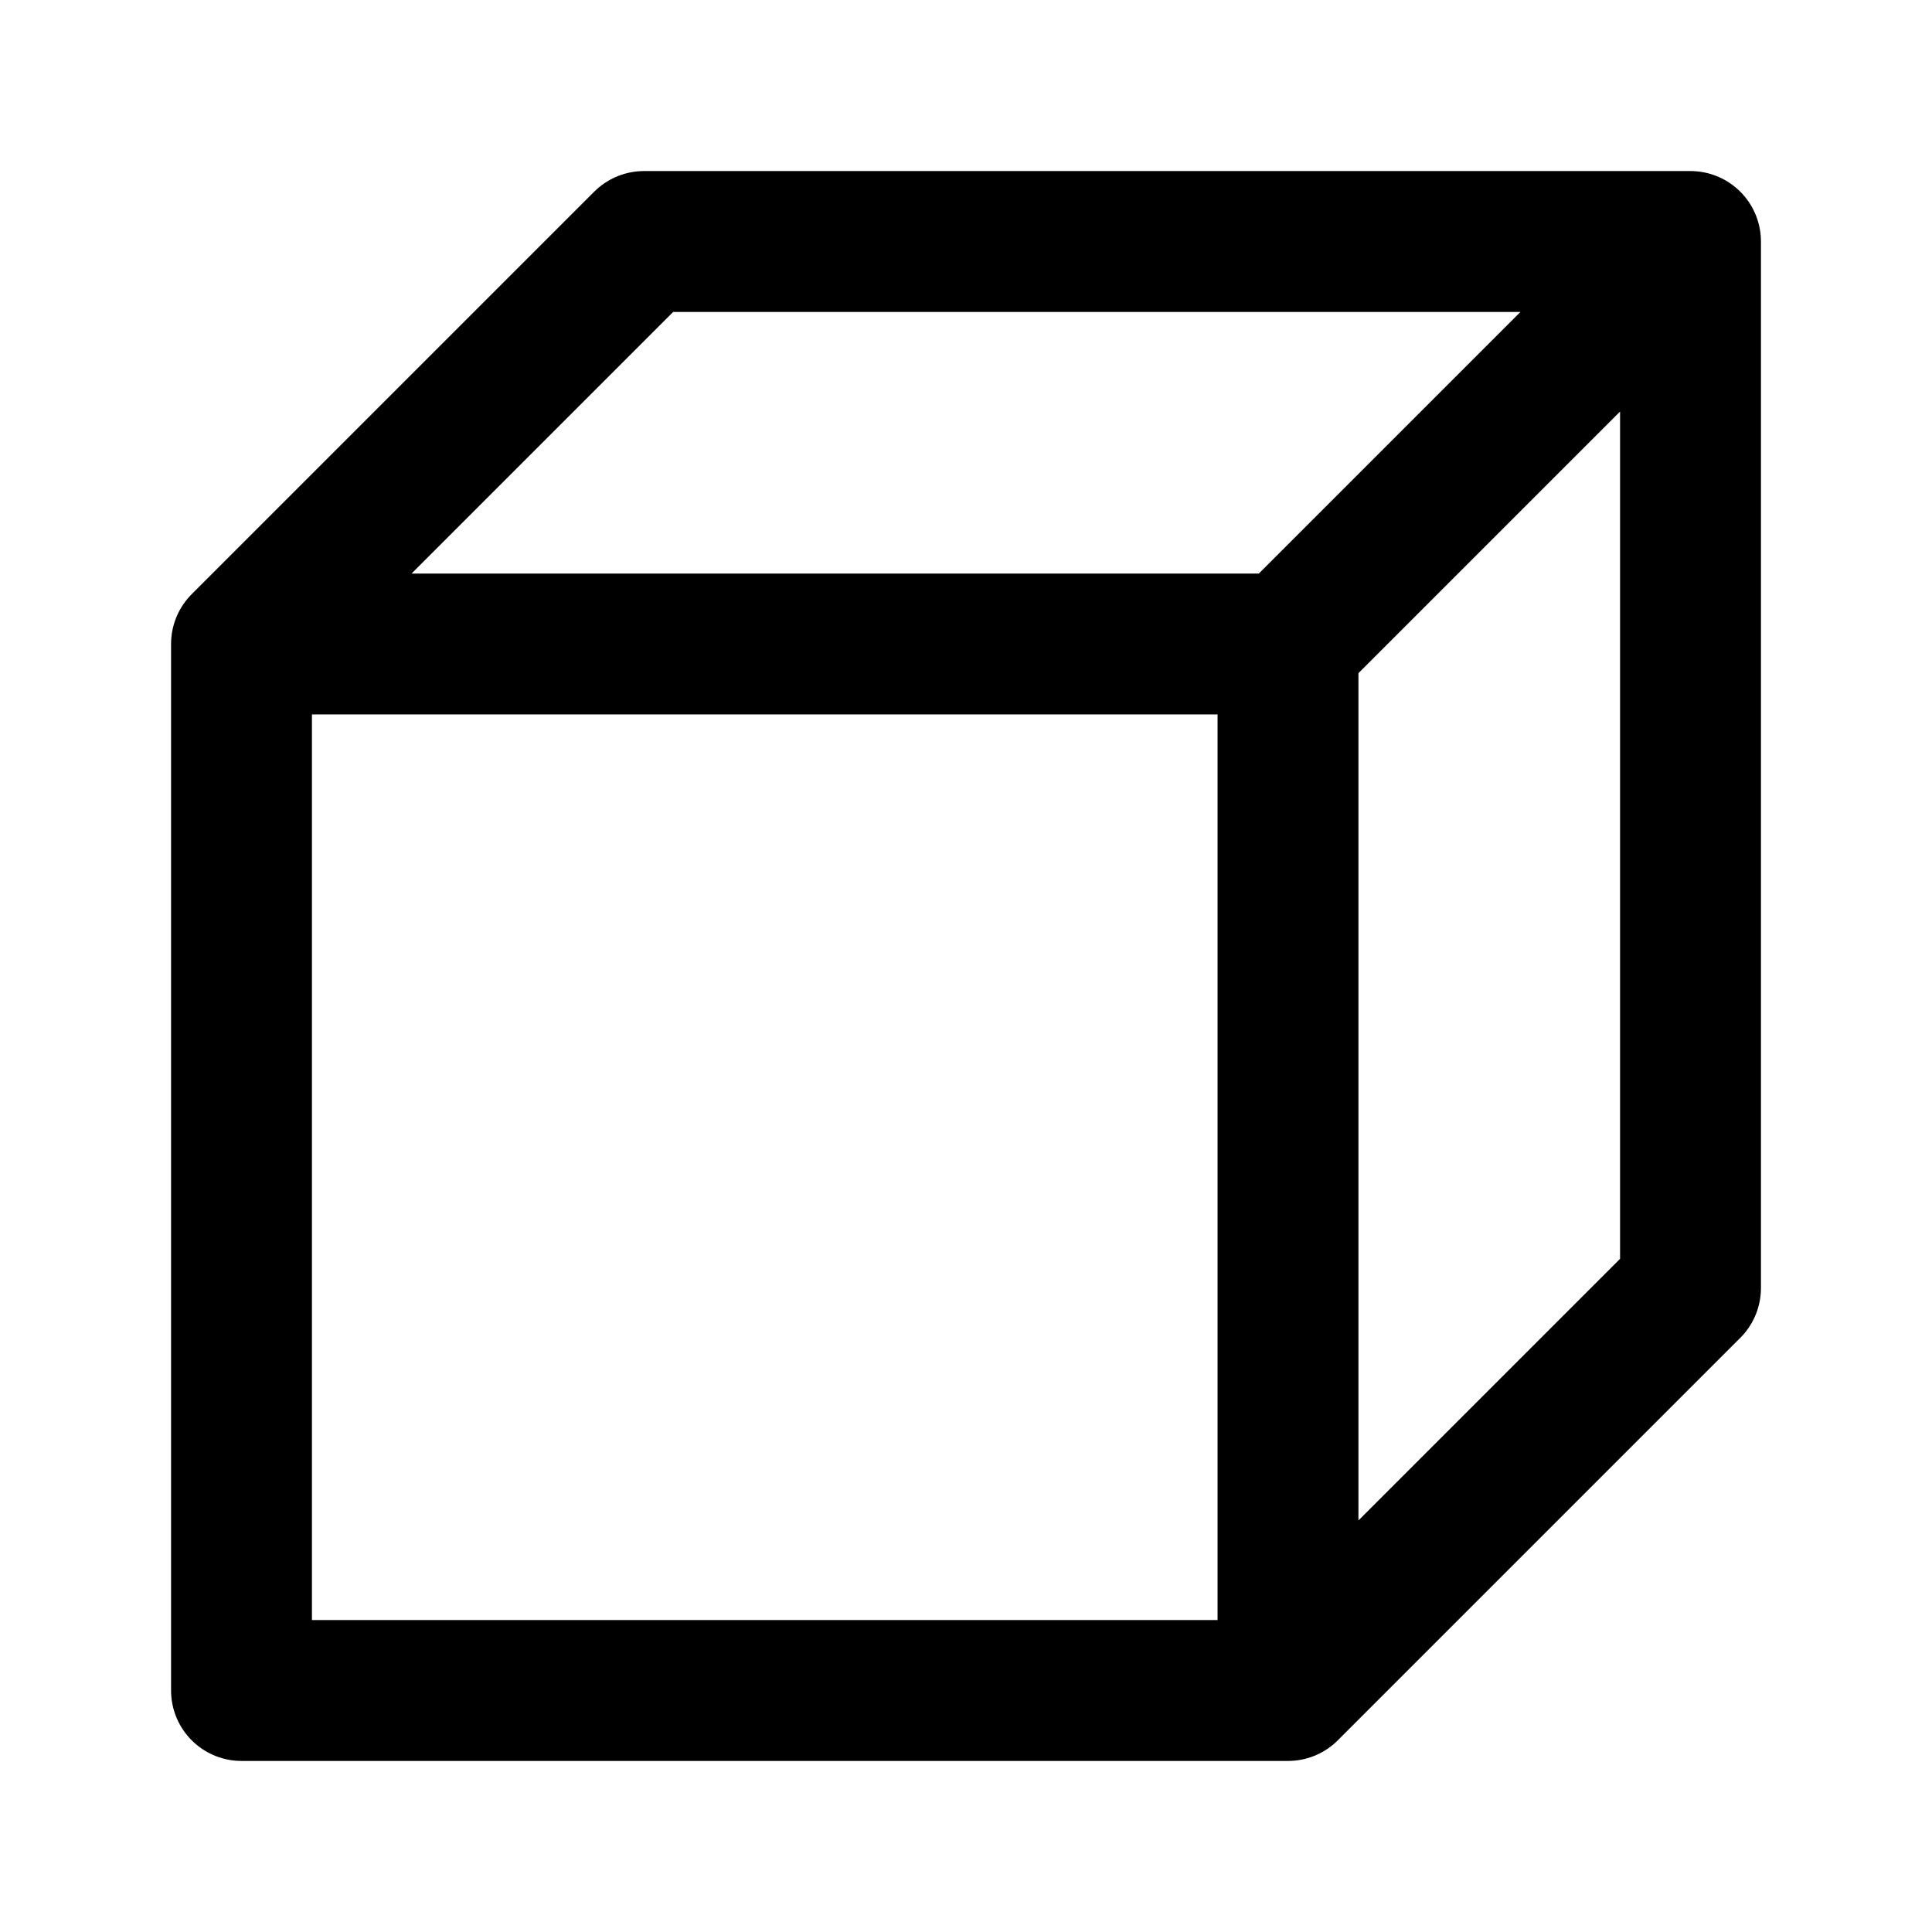
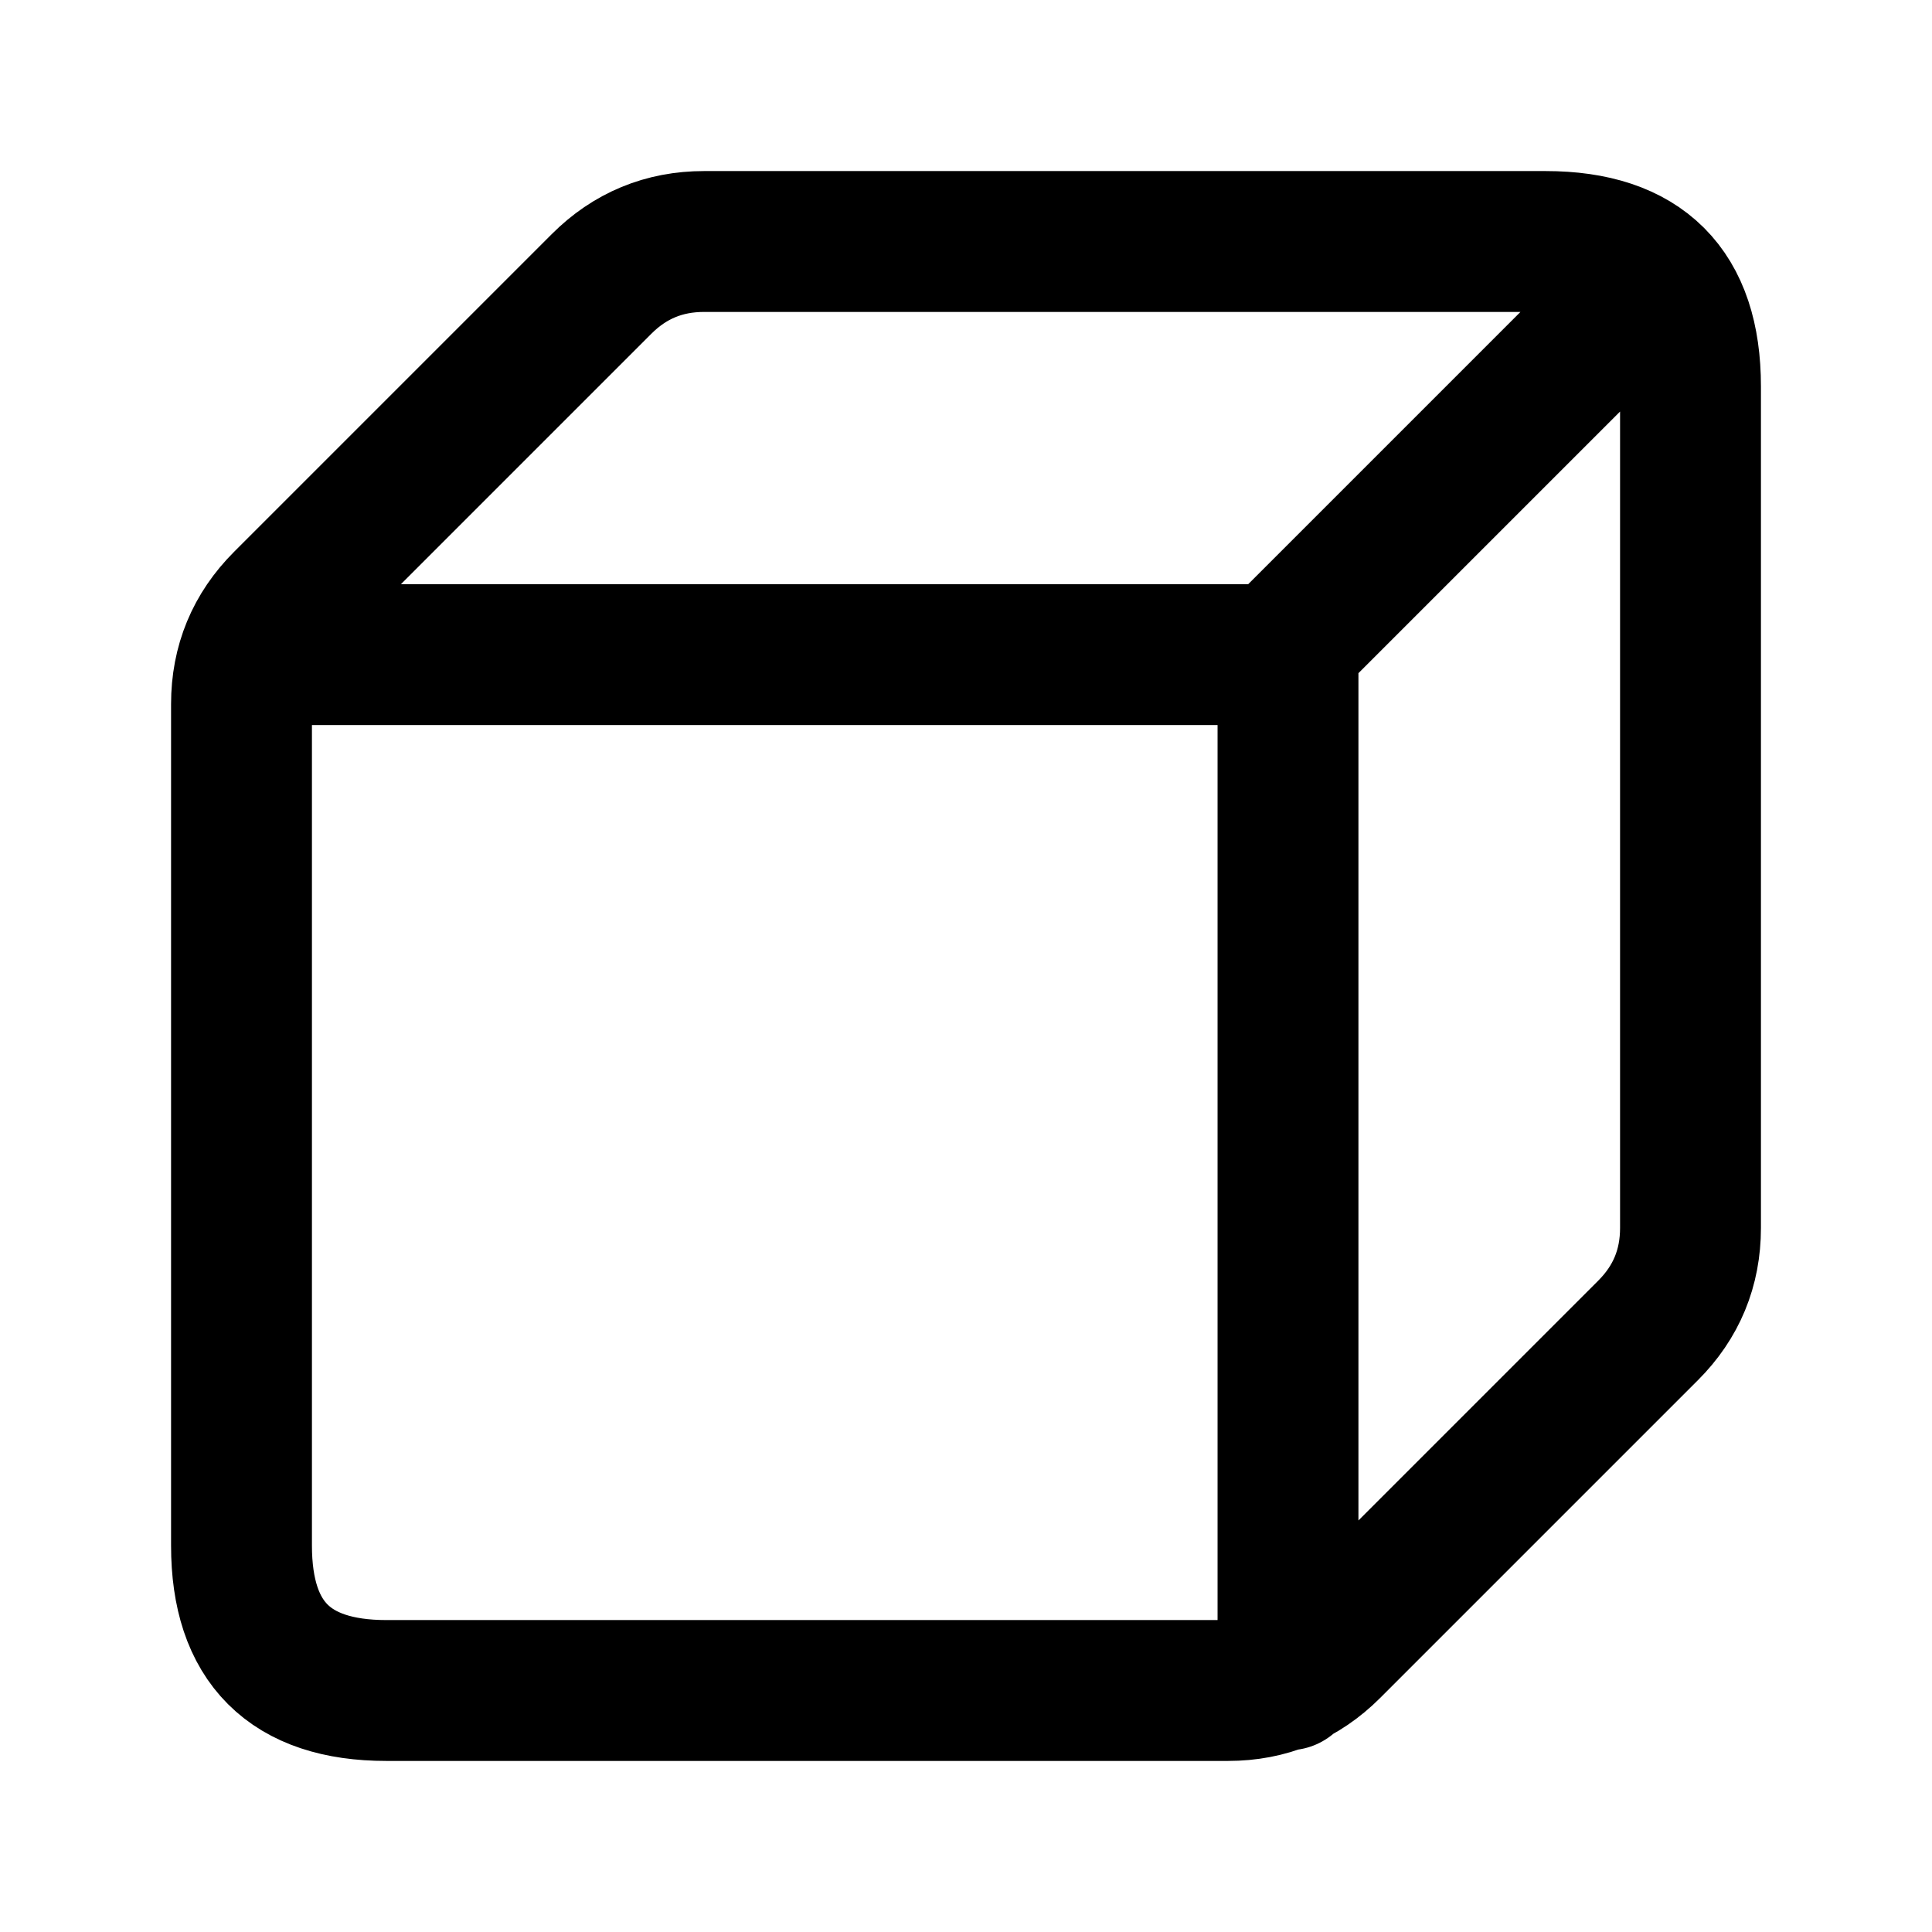
<svg xmlns="http://www.w3.org/2000/svg" viewBox="0 0 24 24" fill="none" stroke="currentColor" stroke-width="1.75" stroke-linecap="round" stroke-linejoin="round">
-   <path d="M3 8H16V21H3Z M3 8L8 3H21V16L16 21 M16 8L21 3" />
+   <path d="M3.527 7.473L7.473 3.527Q8 3 8.746 3L19.2 3Q21 3 21 4.8L21 15.254Q21 16 20.473 16.527L16.527 20.473Q16 21 15.254 21L4.8 21Q3 21 3 19.2L3 8.746Q3 8 3.527 7.473Z M3.132 8.132H16V20.868 M16 8L20.55 3.45" />
</svg>
